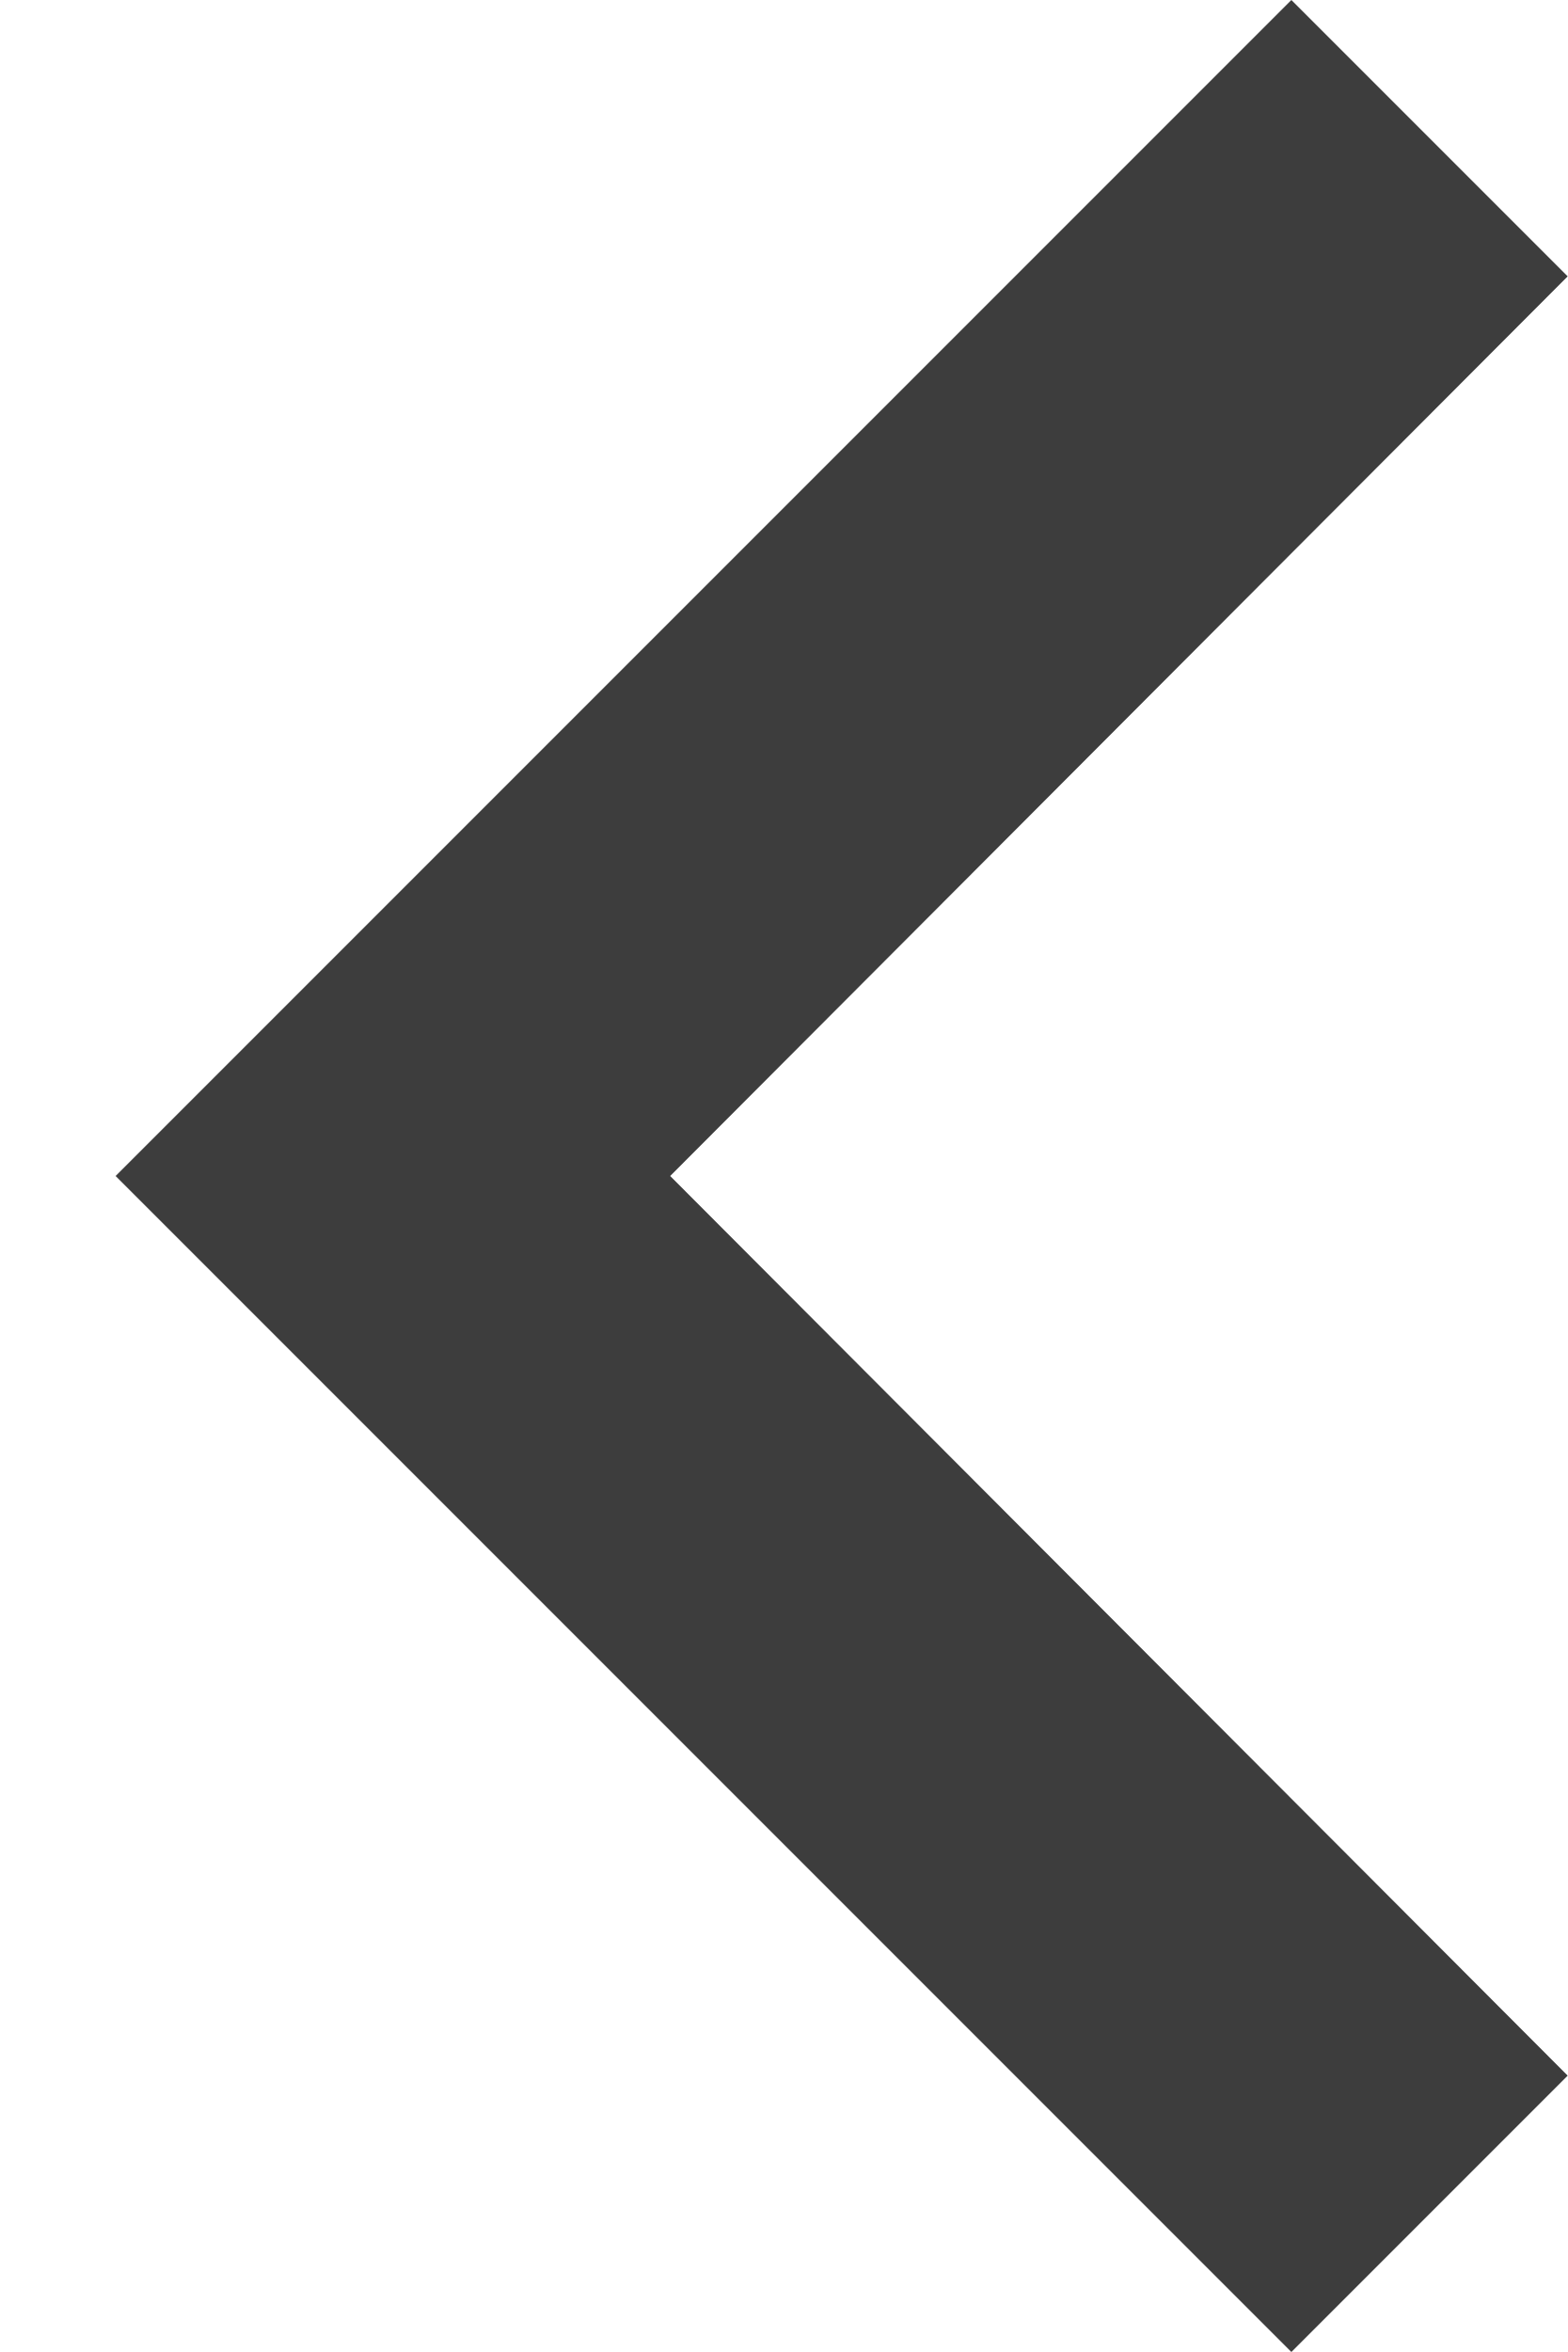
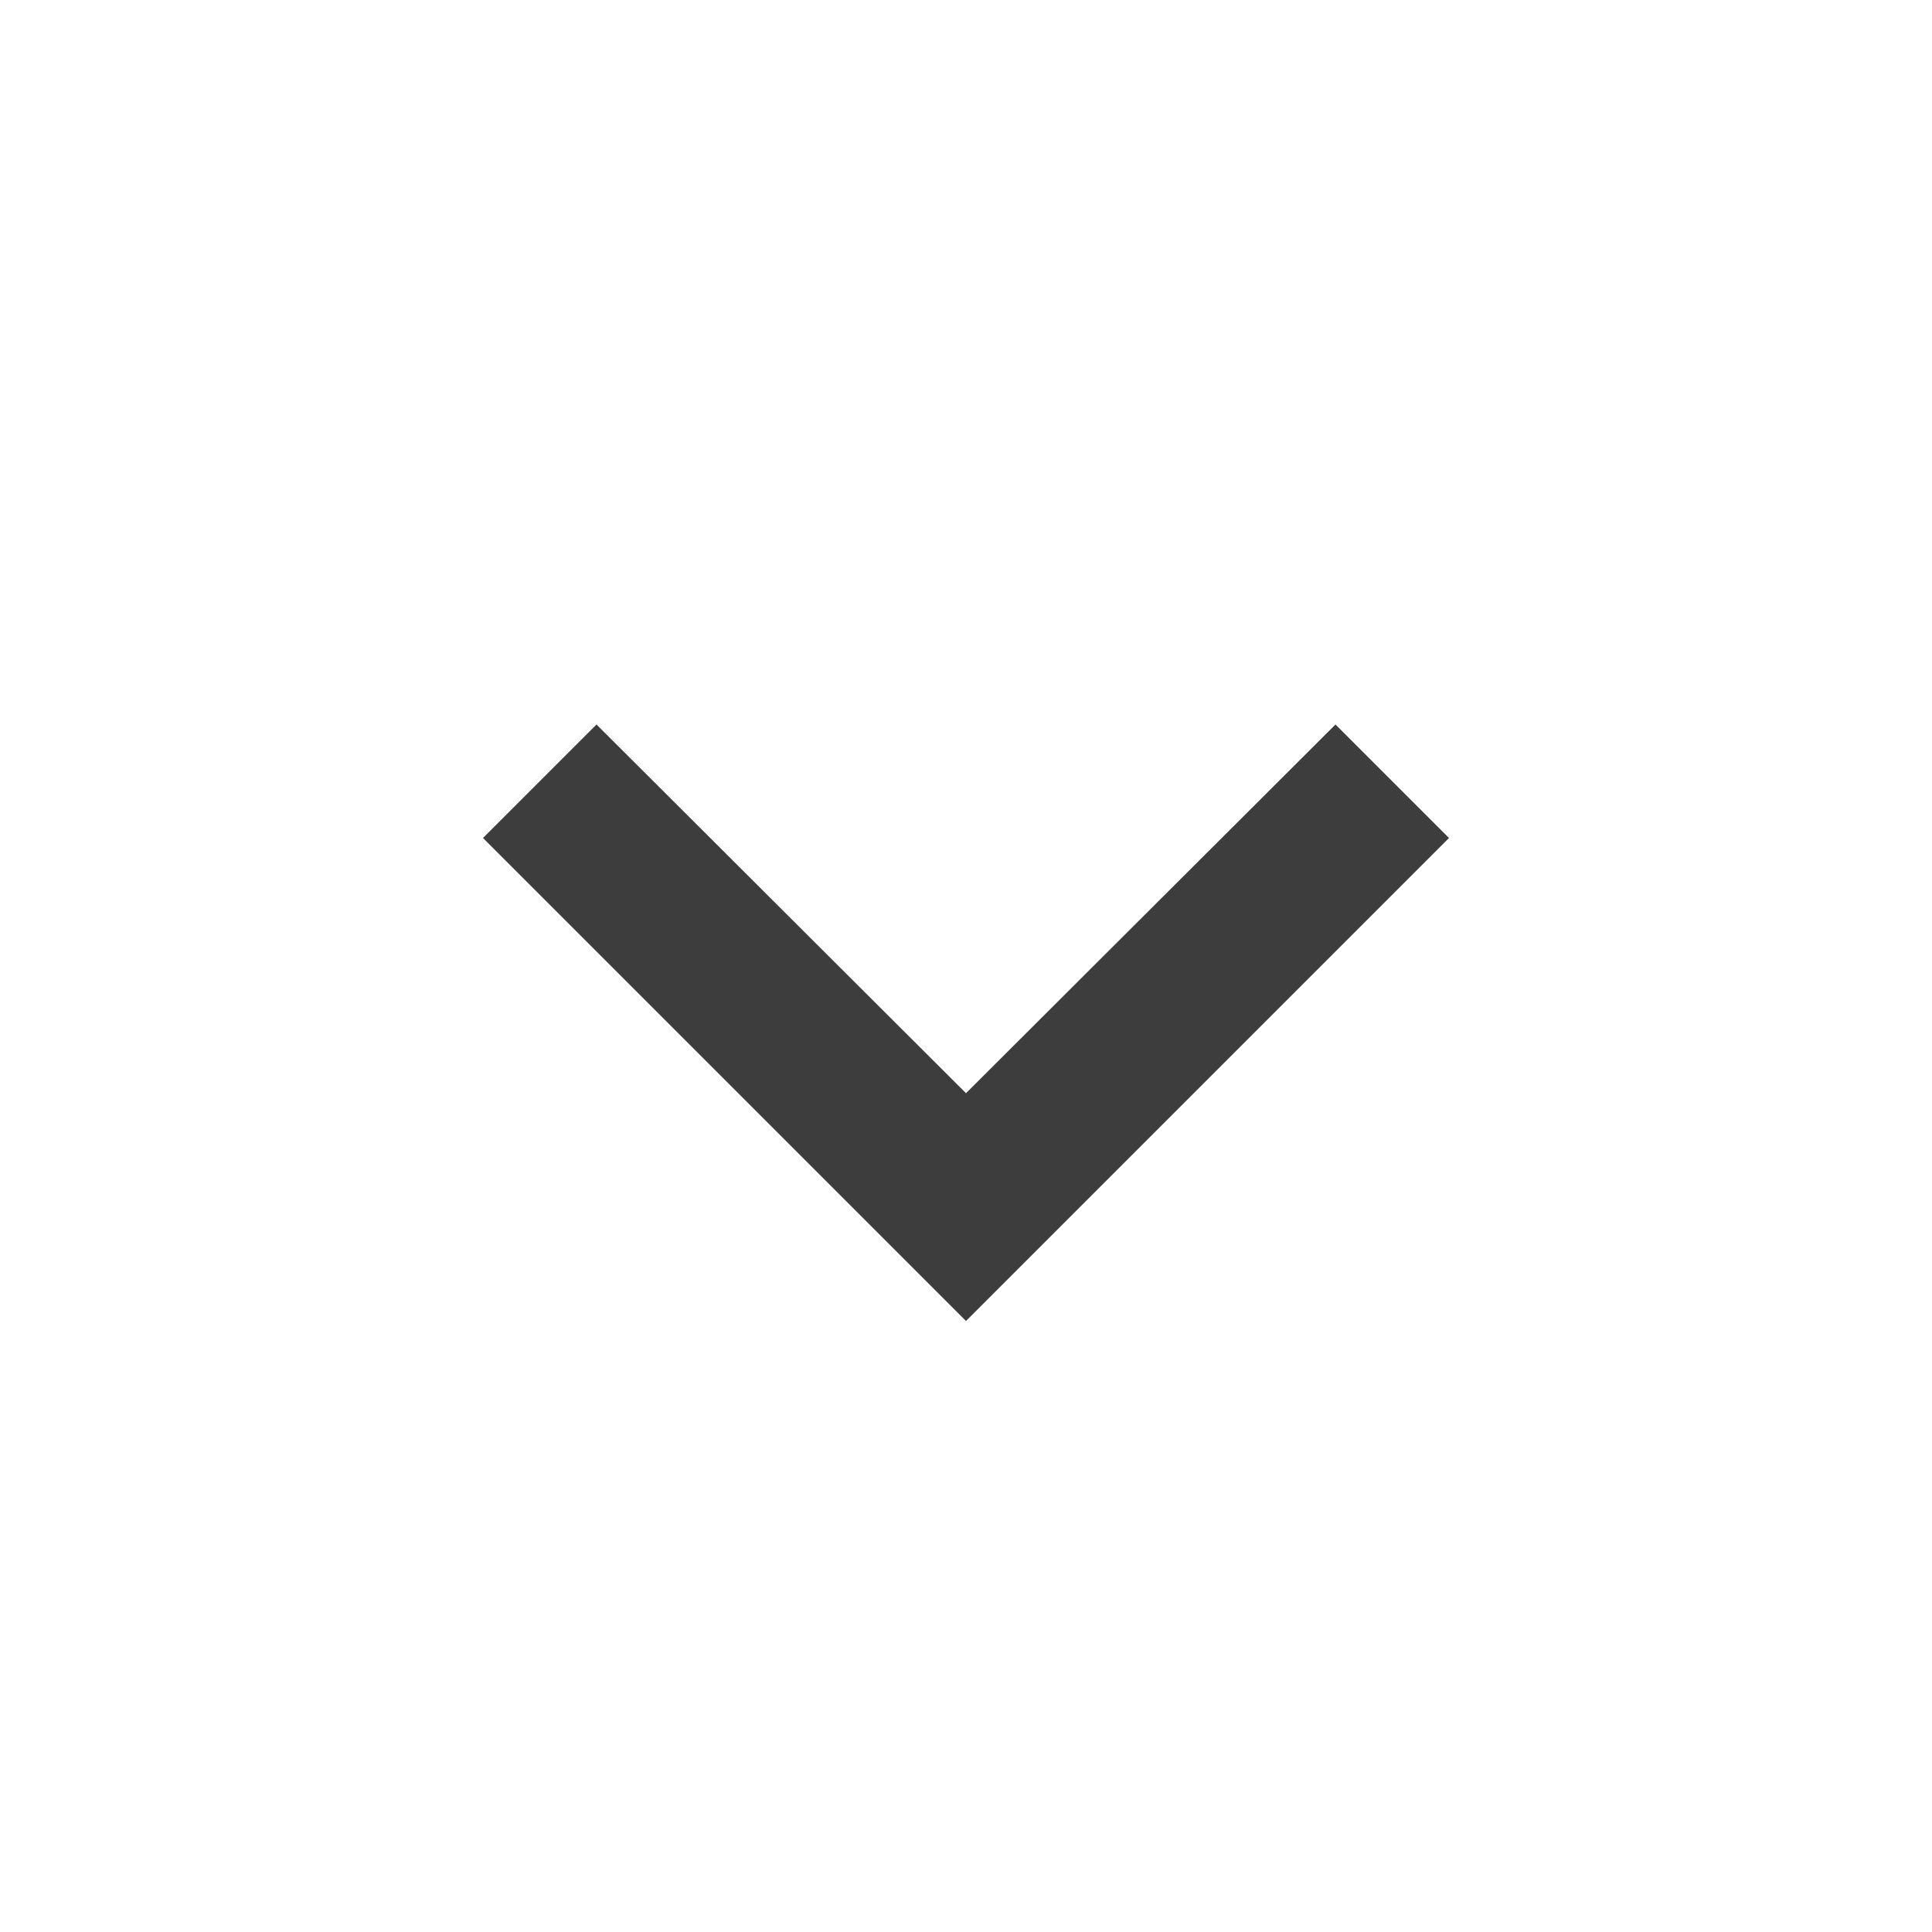
- <svg xmlns="http://www.w3.org/2000/svg" width="100%" height="100%" viewBox="0 0 8 12" version="1.1">
-   <g id="Symbols" stroke="none" stroke-width="1" fill="none" fill-rule="evenodd">
-     <g id="Pagination" transform="translate(-7, -6)" fill="#3D3D3D" fill-rule="nonzero">
-       <g id="Group-17">
-         <g id="24px-/-drill" transform="translate(12, 12) rotate(-270) translate(-12, -12) ">
-           <polygon id="Shape" points="7.41 9 12 13.58 16.59 9 18 10.41 12 16.41 6 10.41" />
-         </g>
-       </g>
-     </g>
+ <svg xmlns="http://www.w3.org/2000/svg" width="24px" height="24px" viewBox="0 0 24 24" version="1.1">
+   <g id="24px-/-drill" stroke="none" stroke-width="1" fill="none" fill-rule="evenodd">
+     <rect id="Rectangle" x="0" y="0" width="24" height="24" />
+     <polygon id="Shape" fill="#3D3D3D" fill-rule="nonzero" points="7.41 9 12 13.58 16.59 9 18 10.41 12 16.41 6 10.41" />
  </g>
</svg>
